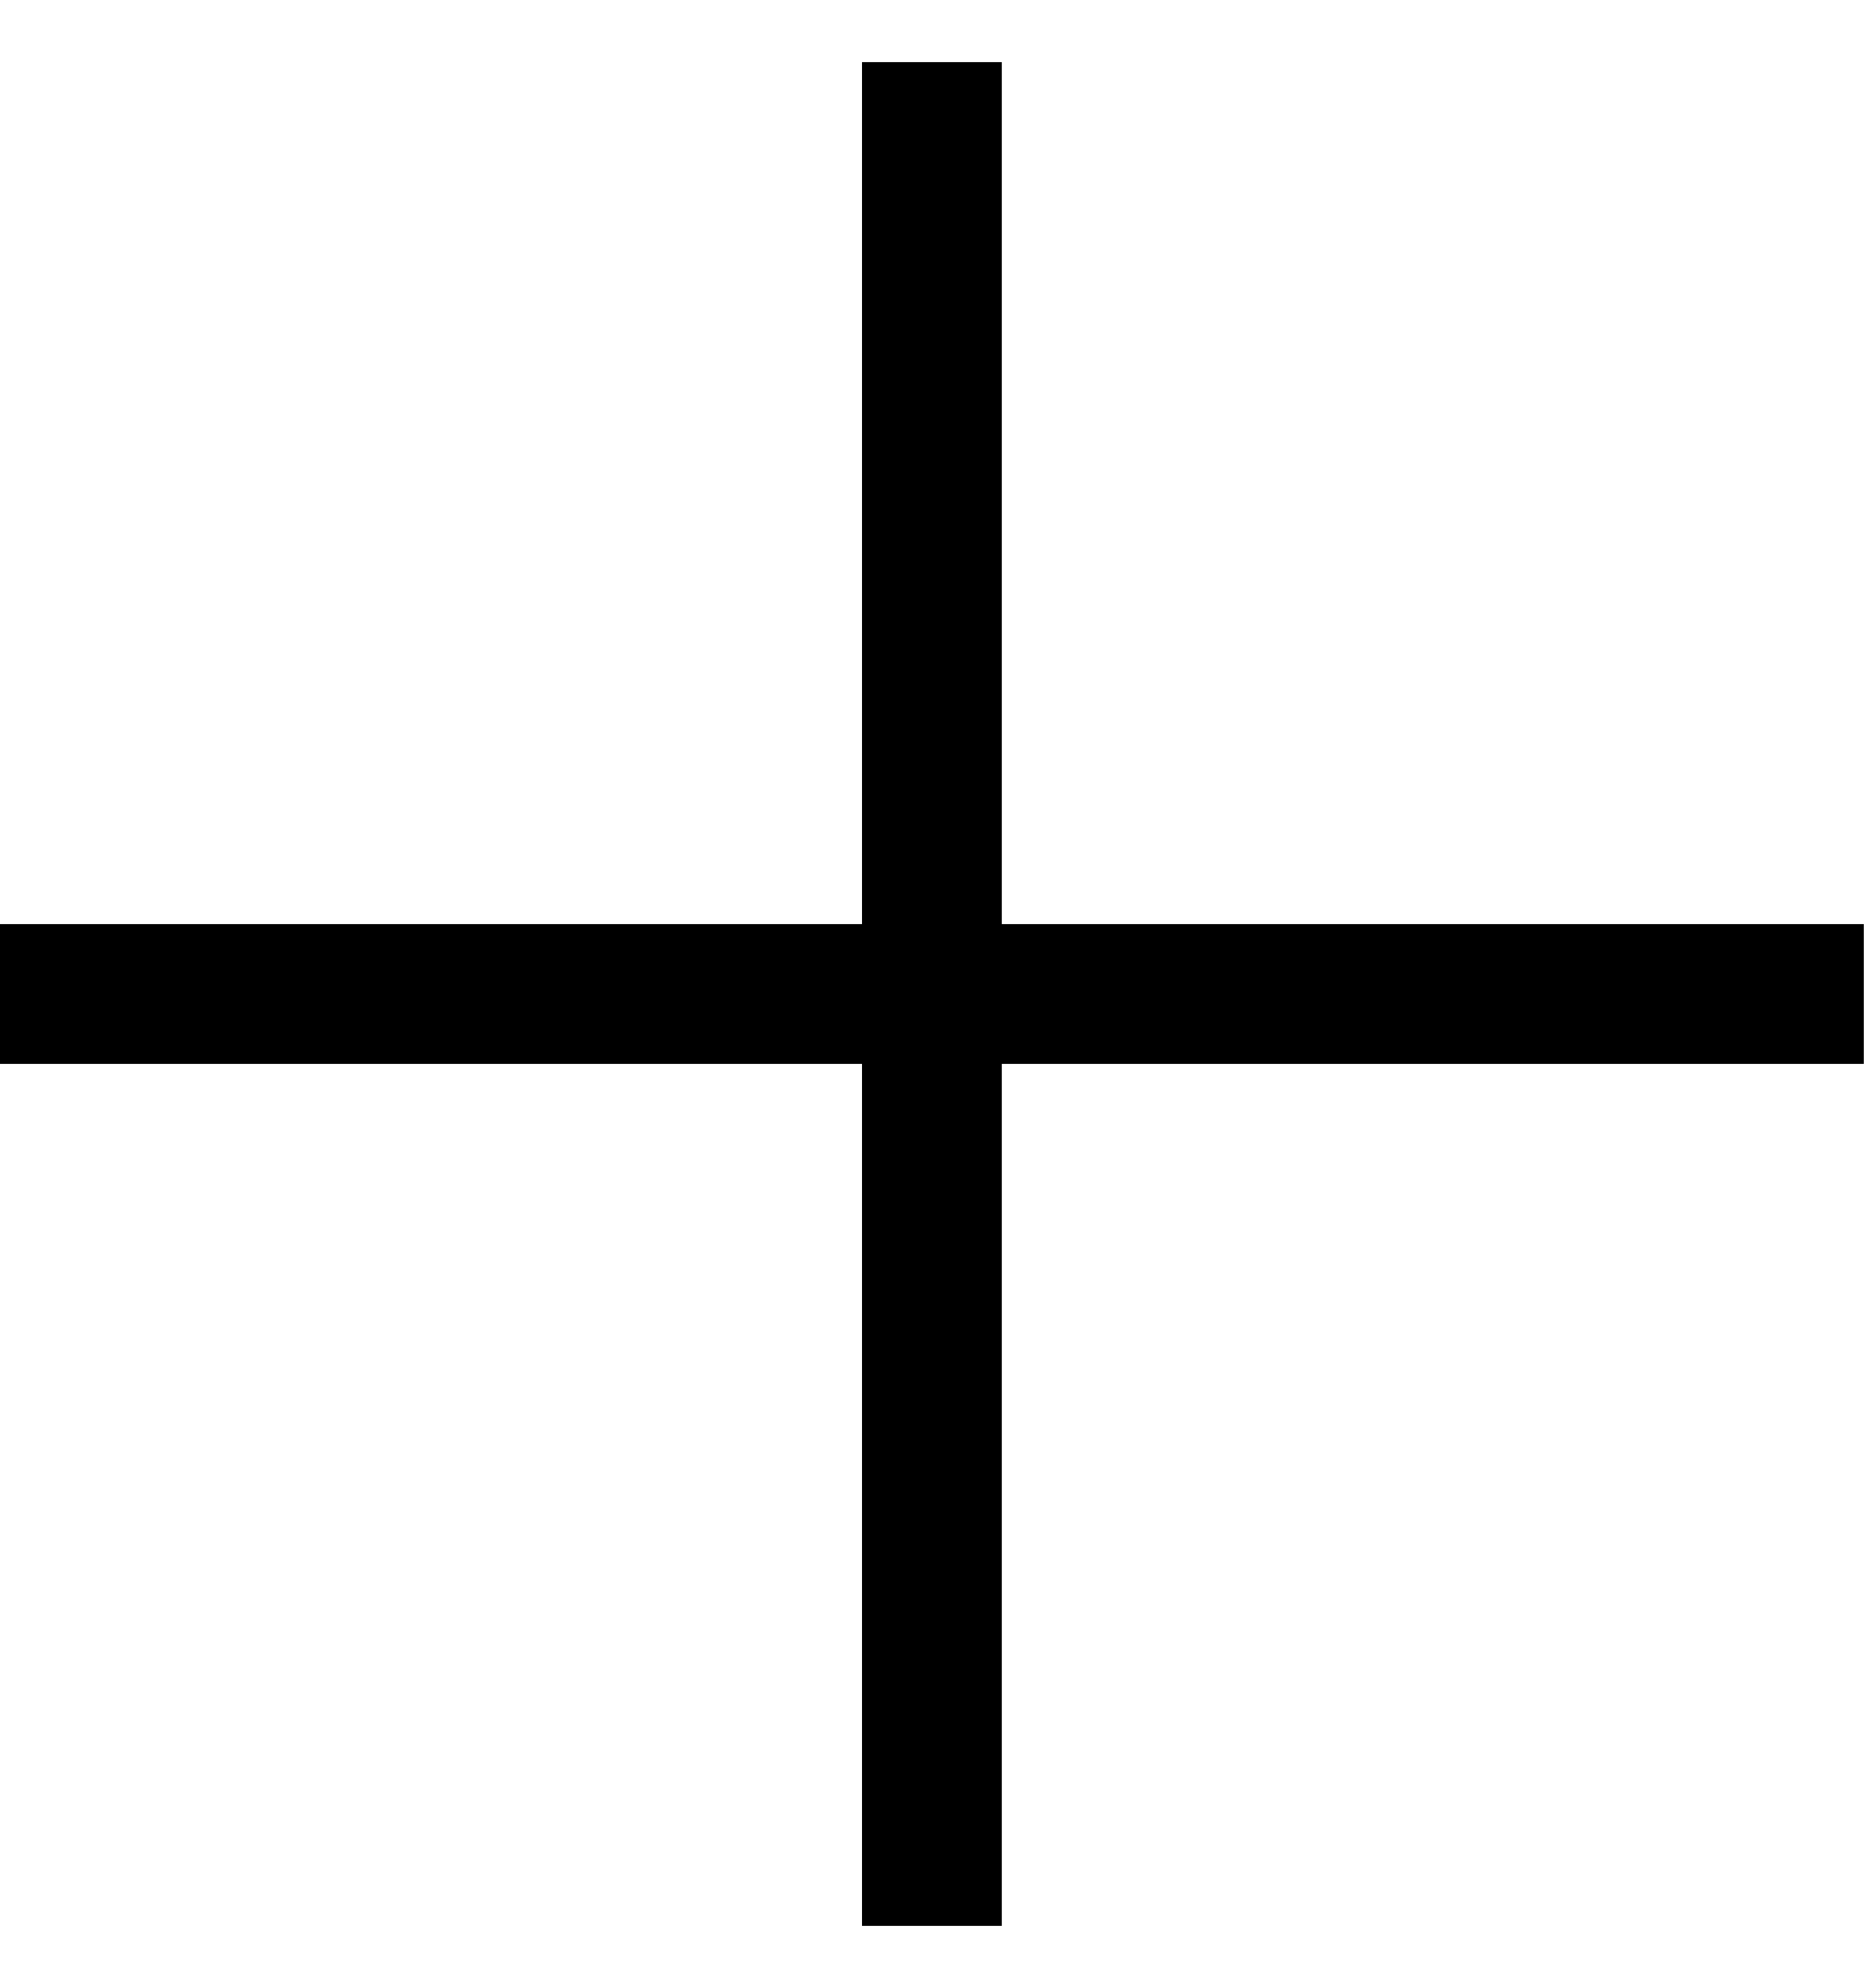
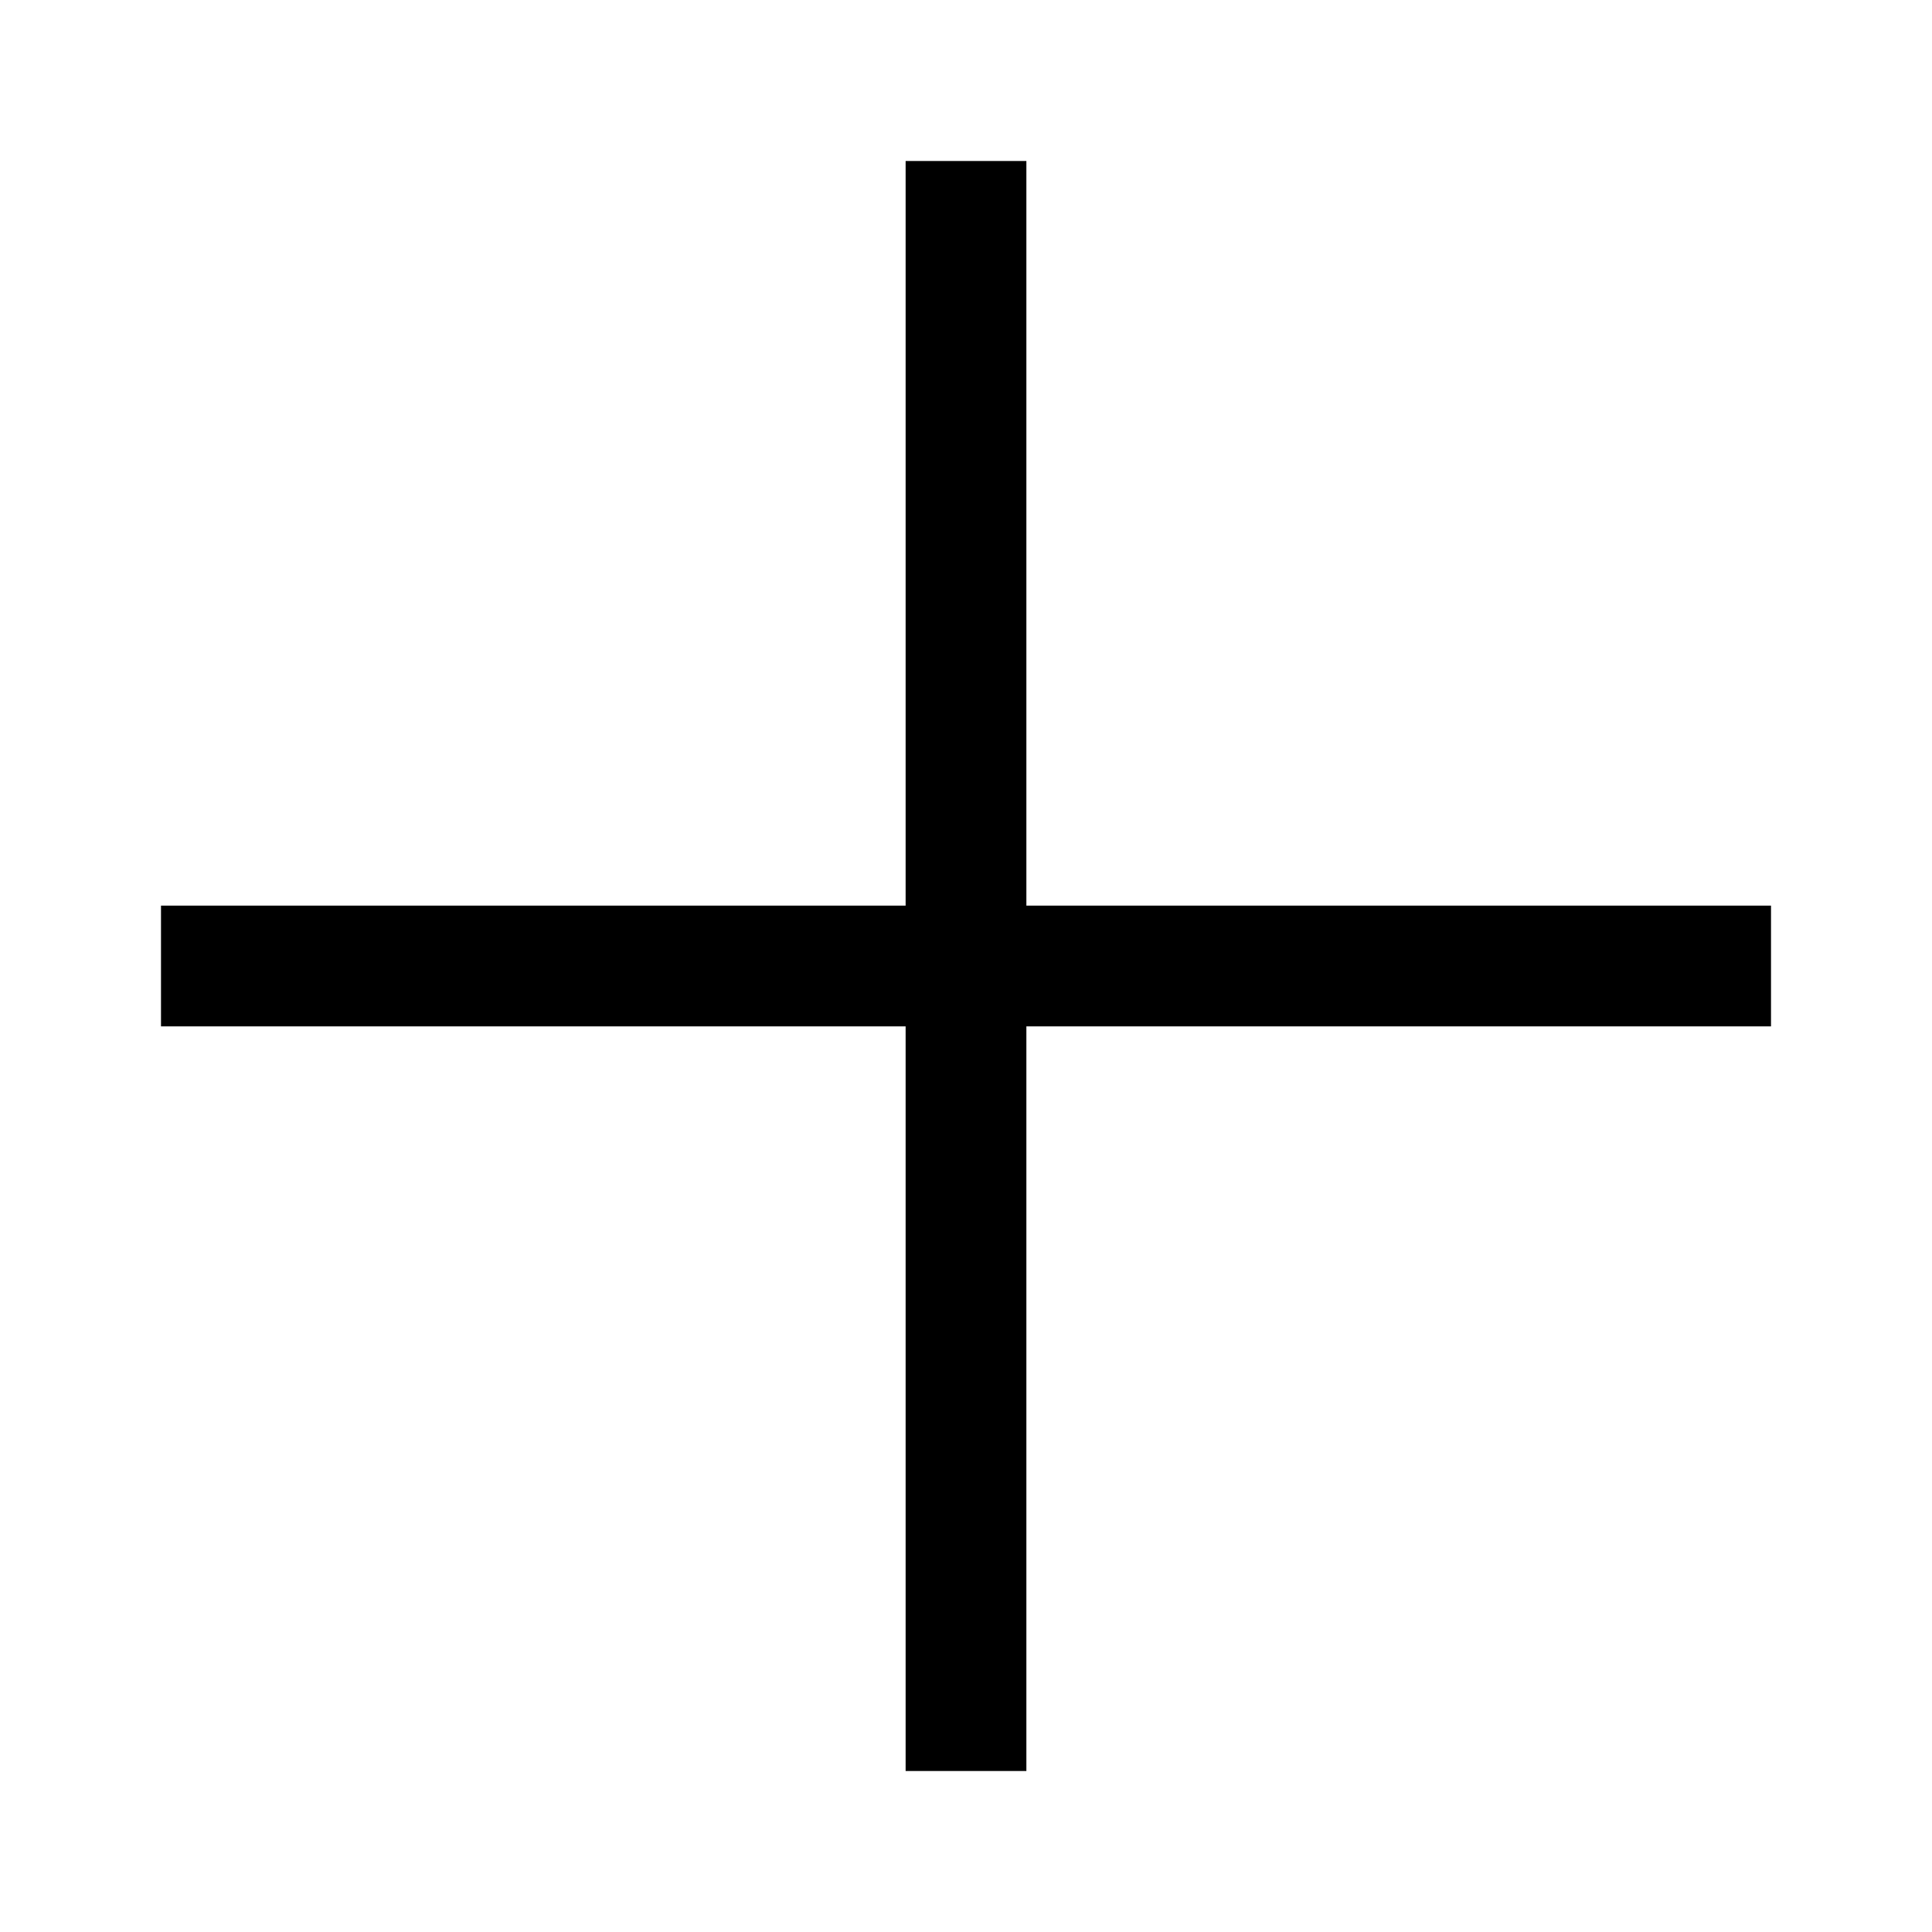
- <svg xmlns="http://www.w3.org/2000/svg" width="15" height="16" viewBox="0 0 15 16" fill="none">
-   <path d="M7.5 0.5V15.5" stroke="currentColor" stroke-width="1.125" />
-   <path d="M0 8H15" stroke="currentColor" stroke-width="1.125" />
+ <svg xmlns="http://www.w3.org/2000/svg" viewBox="0 0 24 24" fill="none">
+   <path d="M12 2V22" stroke="currentColor" stroke-width="1.5" />
+   <path d="M2 12H22" stroke="currentColor" stroke-width="1.5" />
</svg>
